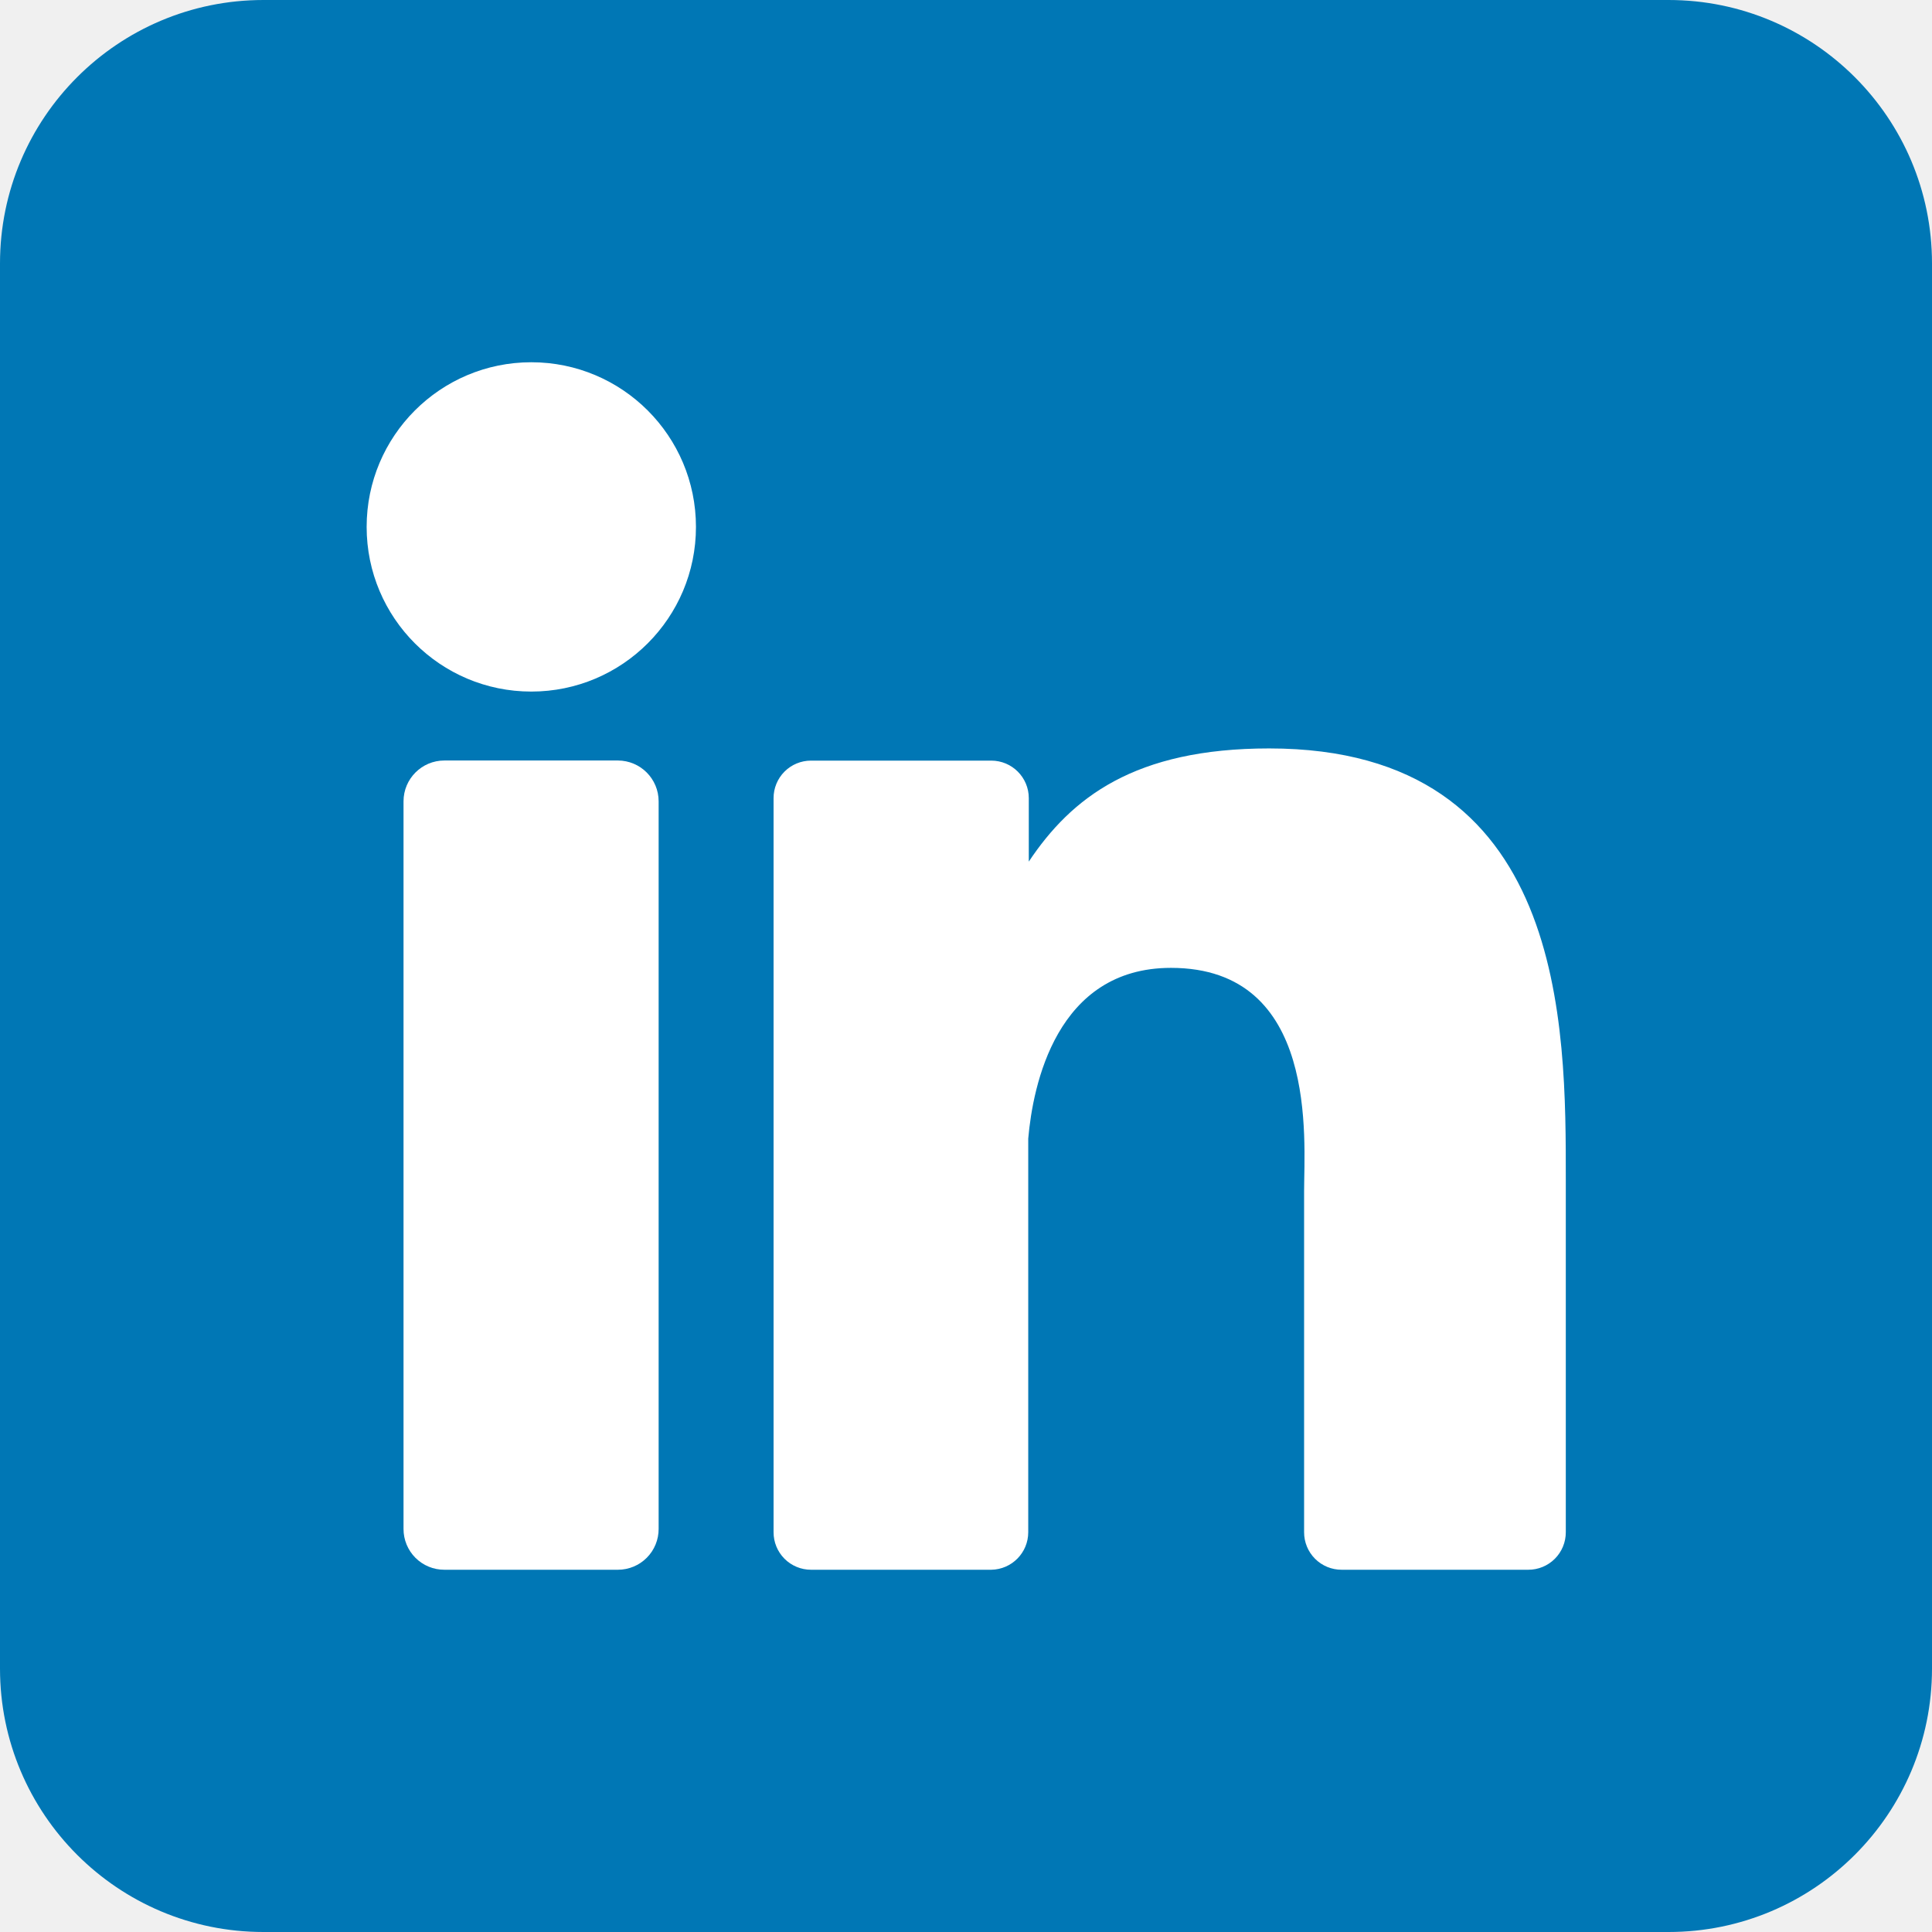
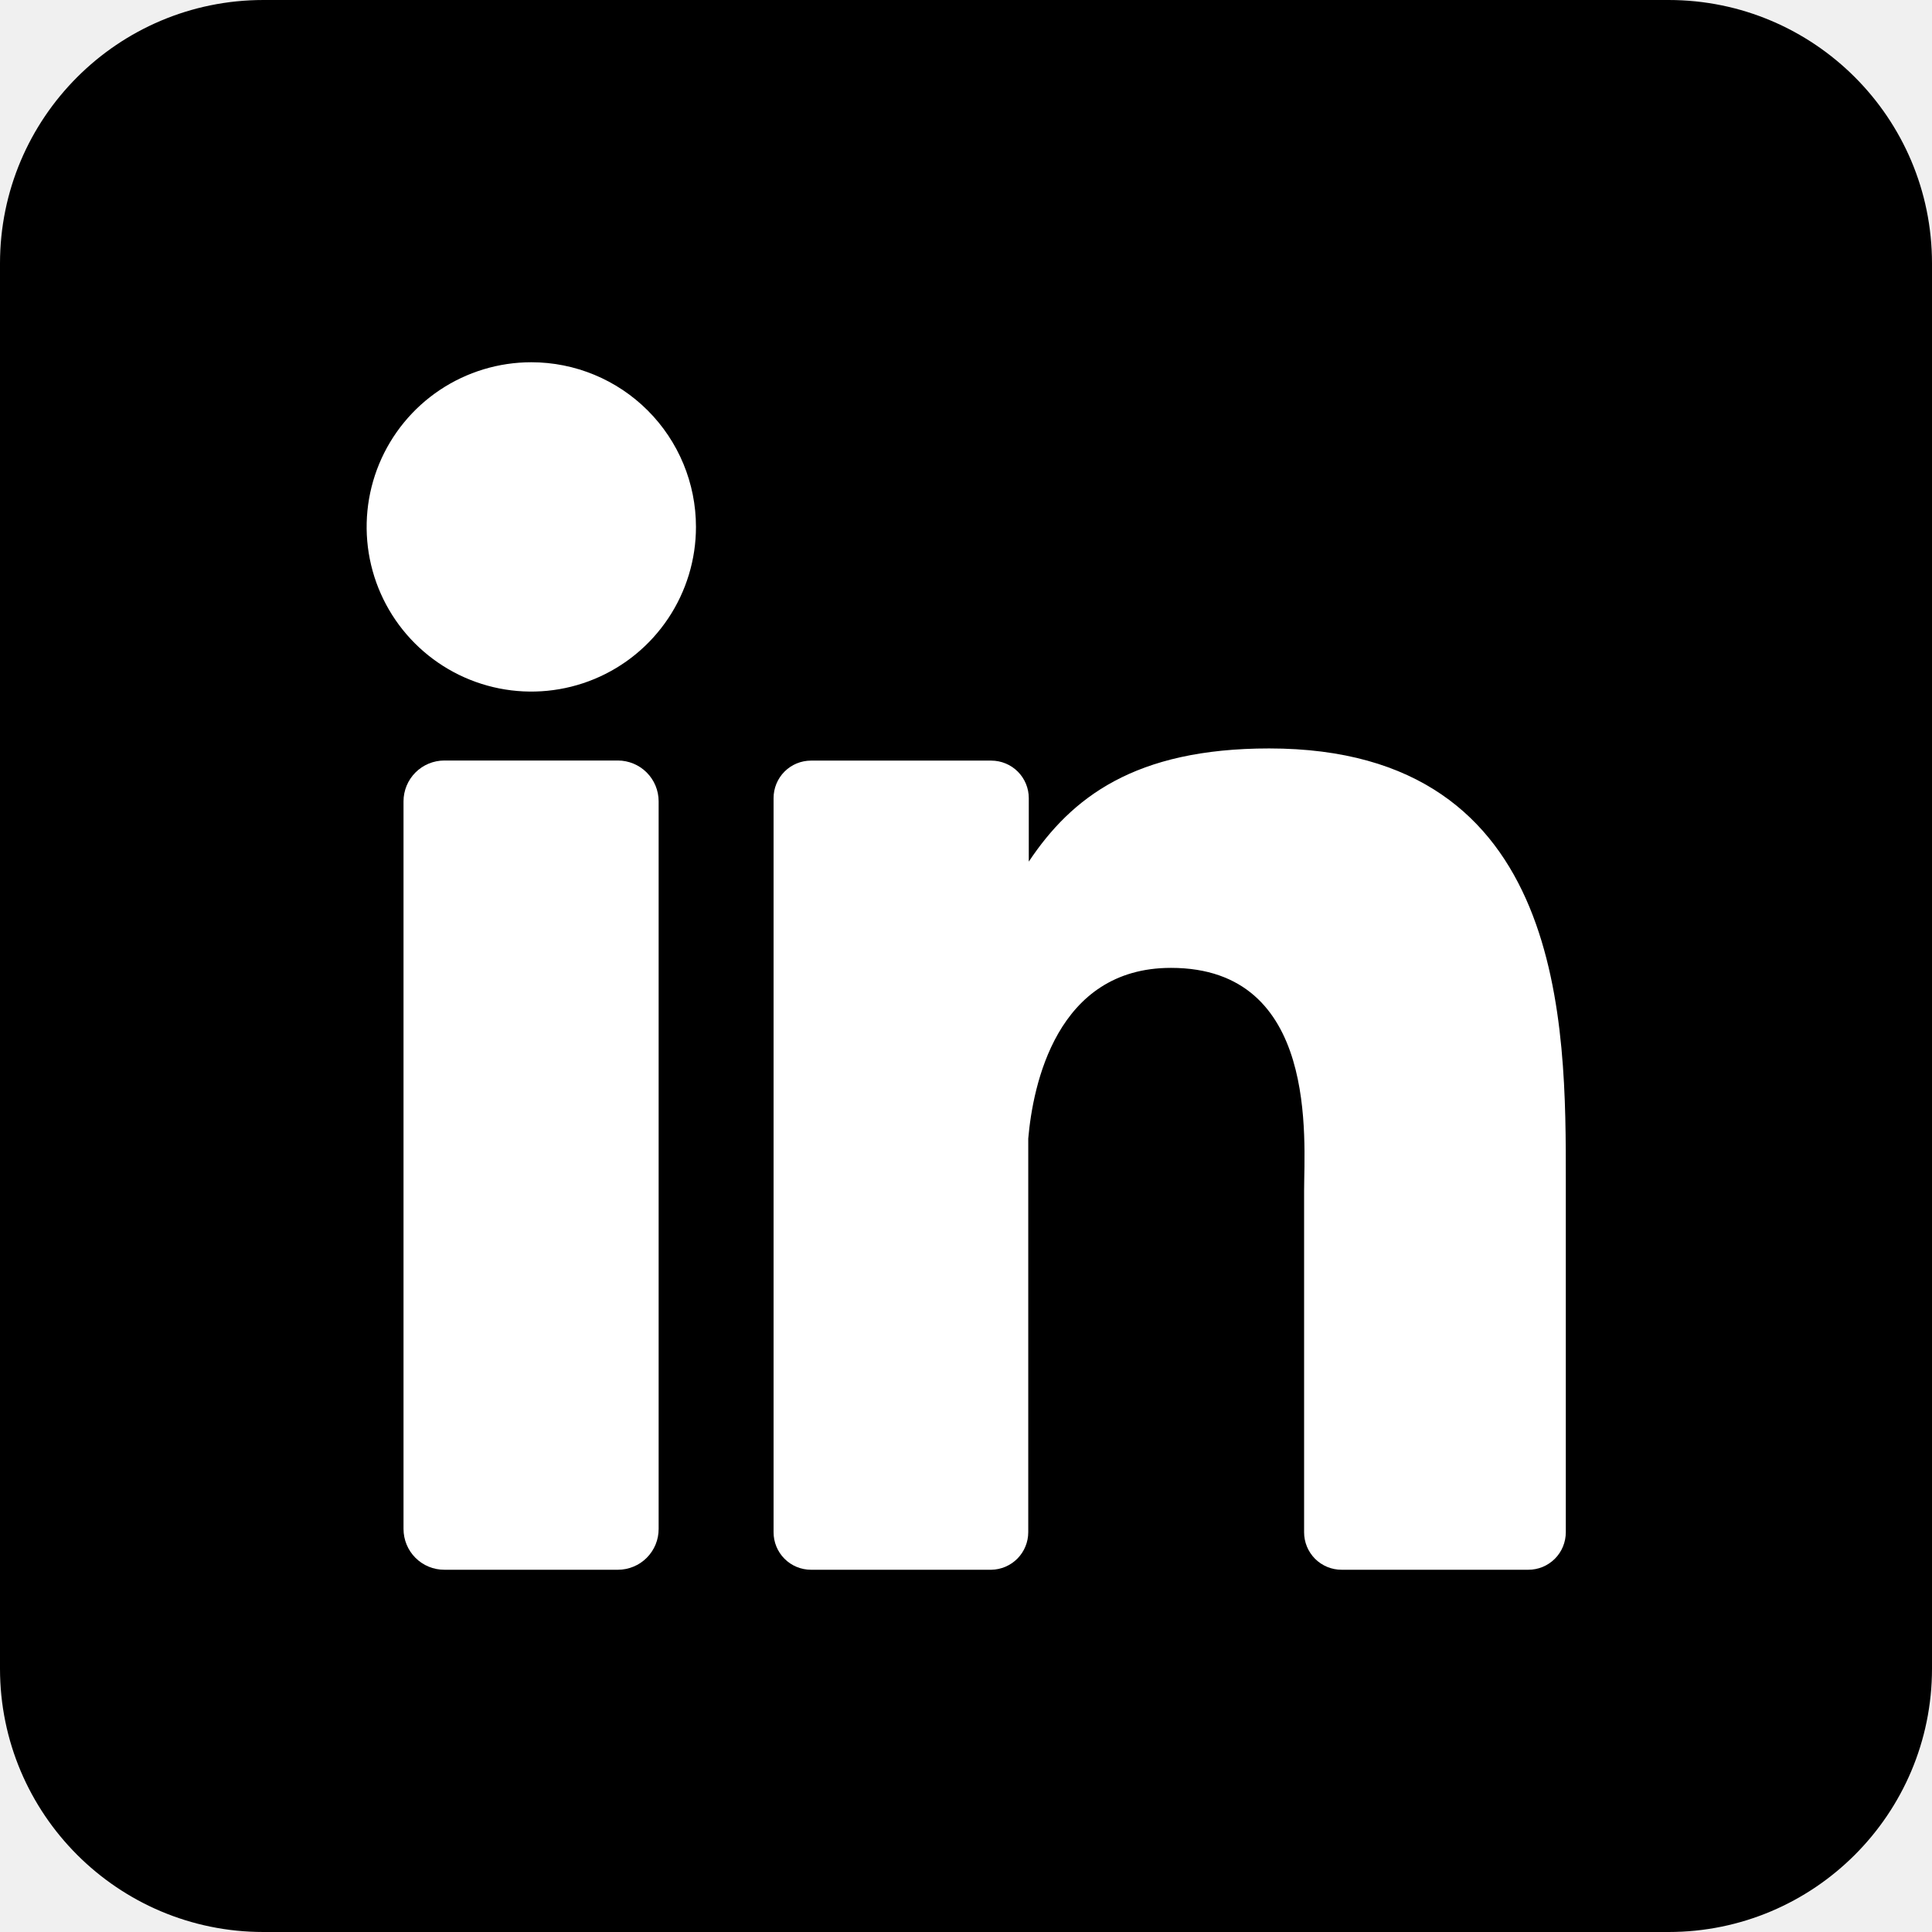
- <svg xmlns="http://www.w3.org/2000/svg" version="1.1" width="512" height="512" x="0" y="0" viewBox="0 0 176 176" style="enable-background:new 0 0 512 512" xml:space="preserve" class="">
-   <g>
-     <g id="Layer_2" data-name="Layer 2">
-       <g id="linkedin">
-         <rect id="background" fill="#0077b5" height="176" rx="24" width="176" data-original="#0077b5" class="" />
-         <g id="icon" fill="#fff">
-           <path d="m63.4 48a15 15 0 1 1 -15-15 15 15 0 0 1 15 15z" fill="#ffffff" data-original="#ffffff" />
-           <path d="m60 73v66.27a3.71 3.71 0 0 1 -3.71 3.73h-15.81a3.71 3.71 0 0 1 -3.72-3.72v-66.28a3.72 3.72 0 0 1 3.72-3.72h15.81a3.72 3.72 0 0 1 3.71 3.72z" fill="#ffffff" data-original="#ffffff" />
-           <path d="m142.64 107.5v32.08a3.41 3.41 0 0 1 -3.42 3.42h-17a3.41 3.41 0 0 1 -3.42-3.42v-31.09c0-4.64 1.36-20.32-12.13-20.32-10.45 0-12.58 10.73-13 15.55v35.86a3.42 3.42 0 0 1 -3.37 3.42h-16.42a3.41 3.41 0 0 1 -3.41-3.42v-66.87a3.41 3.41 0 0 1 3.41-3.42h16.42a3.42 3.42 0 0 1 3.42 3.42v5.78c3.88-5.82 9.63-10.31 21.9-10.31 27.18 0 27.02 25.38 27.02 39.32z" fill="#ffffff" data-original="#ffffff" />
-         </g>
-       </g>
-     </g>
-   </g>
+ <svg xmlns="http://www.w3.org/2000/svg" width="100" height="100" viewBox="0 0 100 100" fill="none">
+   <path d="M86.364 0H13.636C6.105 0 0 6.105 0 13.636V86.364C0 93.895 6.105 100 13.636 100H86.364C93.895 100 100 93.895 100 86.364V13.636C100 6.105 93.895 0 86.364 0Z" fill="black" />
+   <path d="M36.023 27.273C36.023 28.958 35.523 30.606 34.586 32.008C33.65 33.409 32.319 34.502 30.762 35.147C29.204 35.792 27.491 35.961 25.837 35.632C24.184 35.303 22.666 34.491 21.474 33.299C20.282 32.107 19.47 30.589 19.141 28.935C18.812 27.282 18.981 25.569 19.626 24.011C20.271 22.454 21.363 21.123 22.765 20.186C24.167 19.25 25.814 18.75 27.5 18.75C29.76 18.75 31.928 19.648 33.526 21.246C35.125 22.845 36.023 25.012 36.023 27.273Z" fill="white" />
+   <path d="M34.091 41.477V79.131C34.092 79.409 34.039 79.684 33.934 79.941C33.828 80.198 33.673 80.432 33.477 80.629C33.282 80.826 33.049 80.982 32.792 81.088C32.536 81.195 32.261 81.25 31.983 81.25H23C22.722 81.251 22.447 81.197 22.19 81.091C21.933 80.985 21.7 80.829 21.504 80.633C21.307 80.436 21.152 80.203 21.046 79.946C20.94 79.689 20.886 79.414 20.886 79.136V41.477C20.886 40.917 21.109 40.379 21.505 39.983C21.902 39.586 22.439 39.364 23 39.364H31.983C32.542 39.365 33.079 39.589 33.474 39.985C33.869 40.381 34.091 40.918 34.091 41.477V41.477Z" fill="white" />
+   <path d="M81.046 61.08V79.307C81.046 79.562 80.996 79.815 80.899 80.051C80.802 80.287 80.659 80.502 80.478 80.683C80.297 80.863 80.083 81.006 79.847 81.104C79.611 81.201 79.358 81.251 79.102 81.25H69.443C69.188 81.251 68.935 81.201 68.699 81.104C68.463 81.006 68.248 80.863 68.067 80.683C67.887 80.502 67.744 80.287 67.646 80.051C67.549 79.815 67.499 79.562 67.5 79.307V61.642C67.5 59.006 68.273 50.097 60.608 50.097C54.67 50.097 53.46 56.193 53.222 58.932V79.307C53.222 79.817 53.021 80.307 52.663 80.671C52.304 81.034 51.817 81.243 51.307 81.25H41.977C41.722 81.25 41.47 81.2 41.234 81.102C40.999 81.004 40.785 80.861 40.605 80.68C40.425 80.5 40.283 80.286 40.186 80.05C40.089 79.814 40.039 79.562 40.04 79.307V41.312C40.039 41.058 40.089 40.805 40.186 40.569C40.283 40.334 40.425 40.119 40.605 39.939C40.785 39.758 40.999 39.615 41.234 39.517C41.47 39.42 41.722 39.369 41.977 39.369H51.307C51.822 39.369 52.316 39.574 52.681 39.938C53.045 40.303 53.25 40.797 53.25 41.312V44.597C55.455 41.29 58.722 38.739 65.693 38.739C81.136 38.739 81.046 53.159 81.046 61.08V61.08Z" fill="white" />
</svg>
